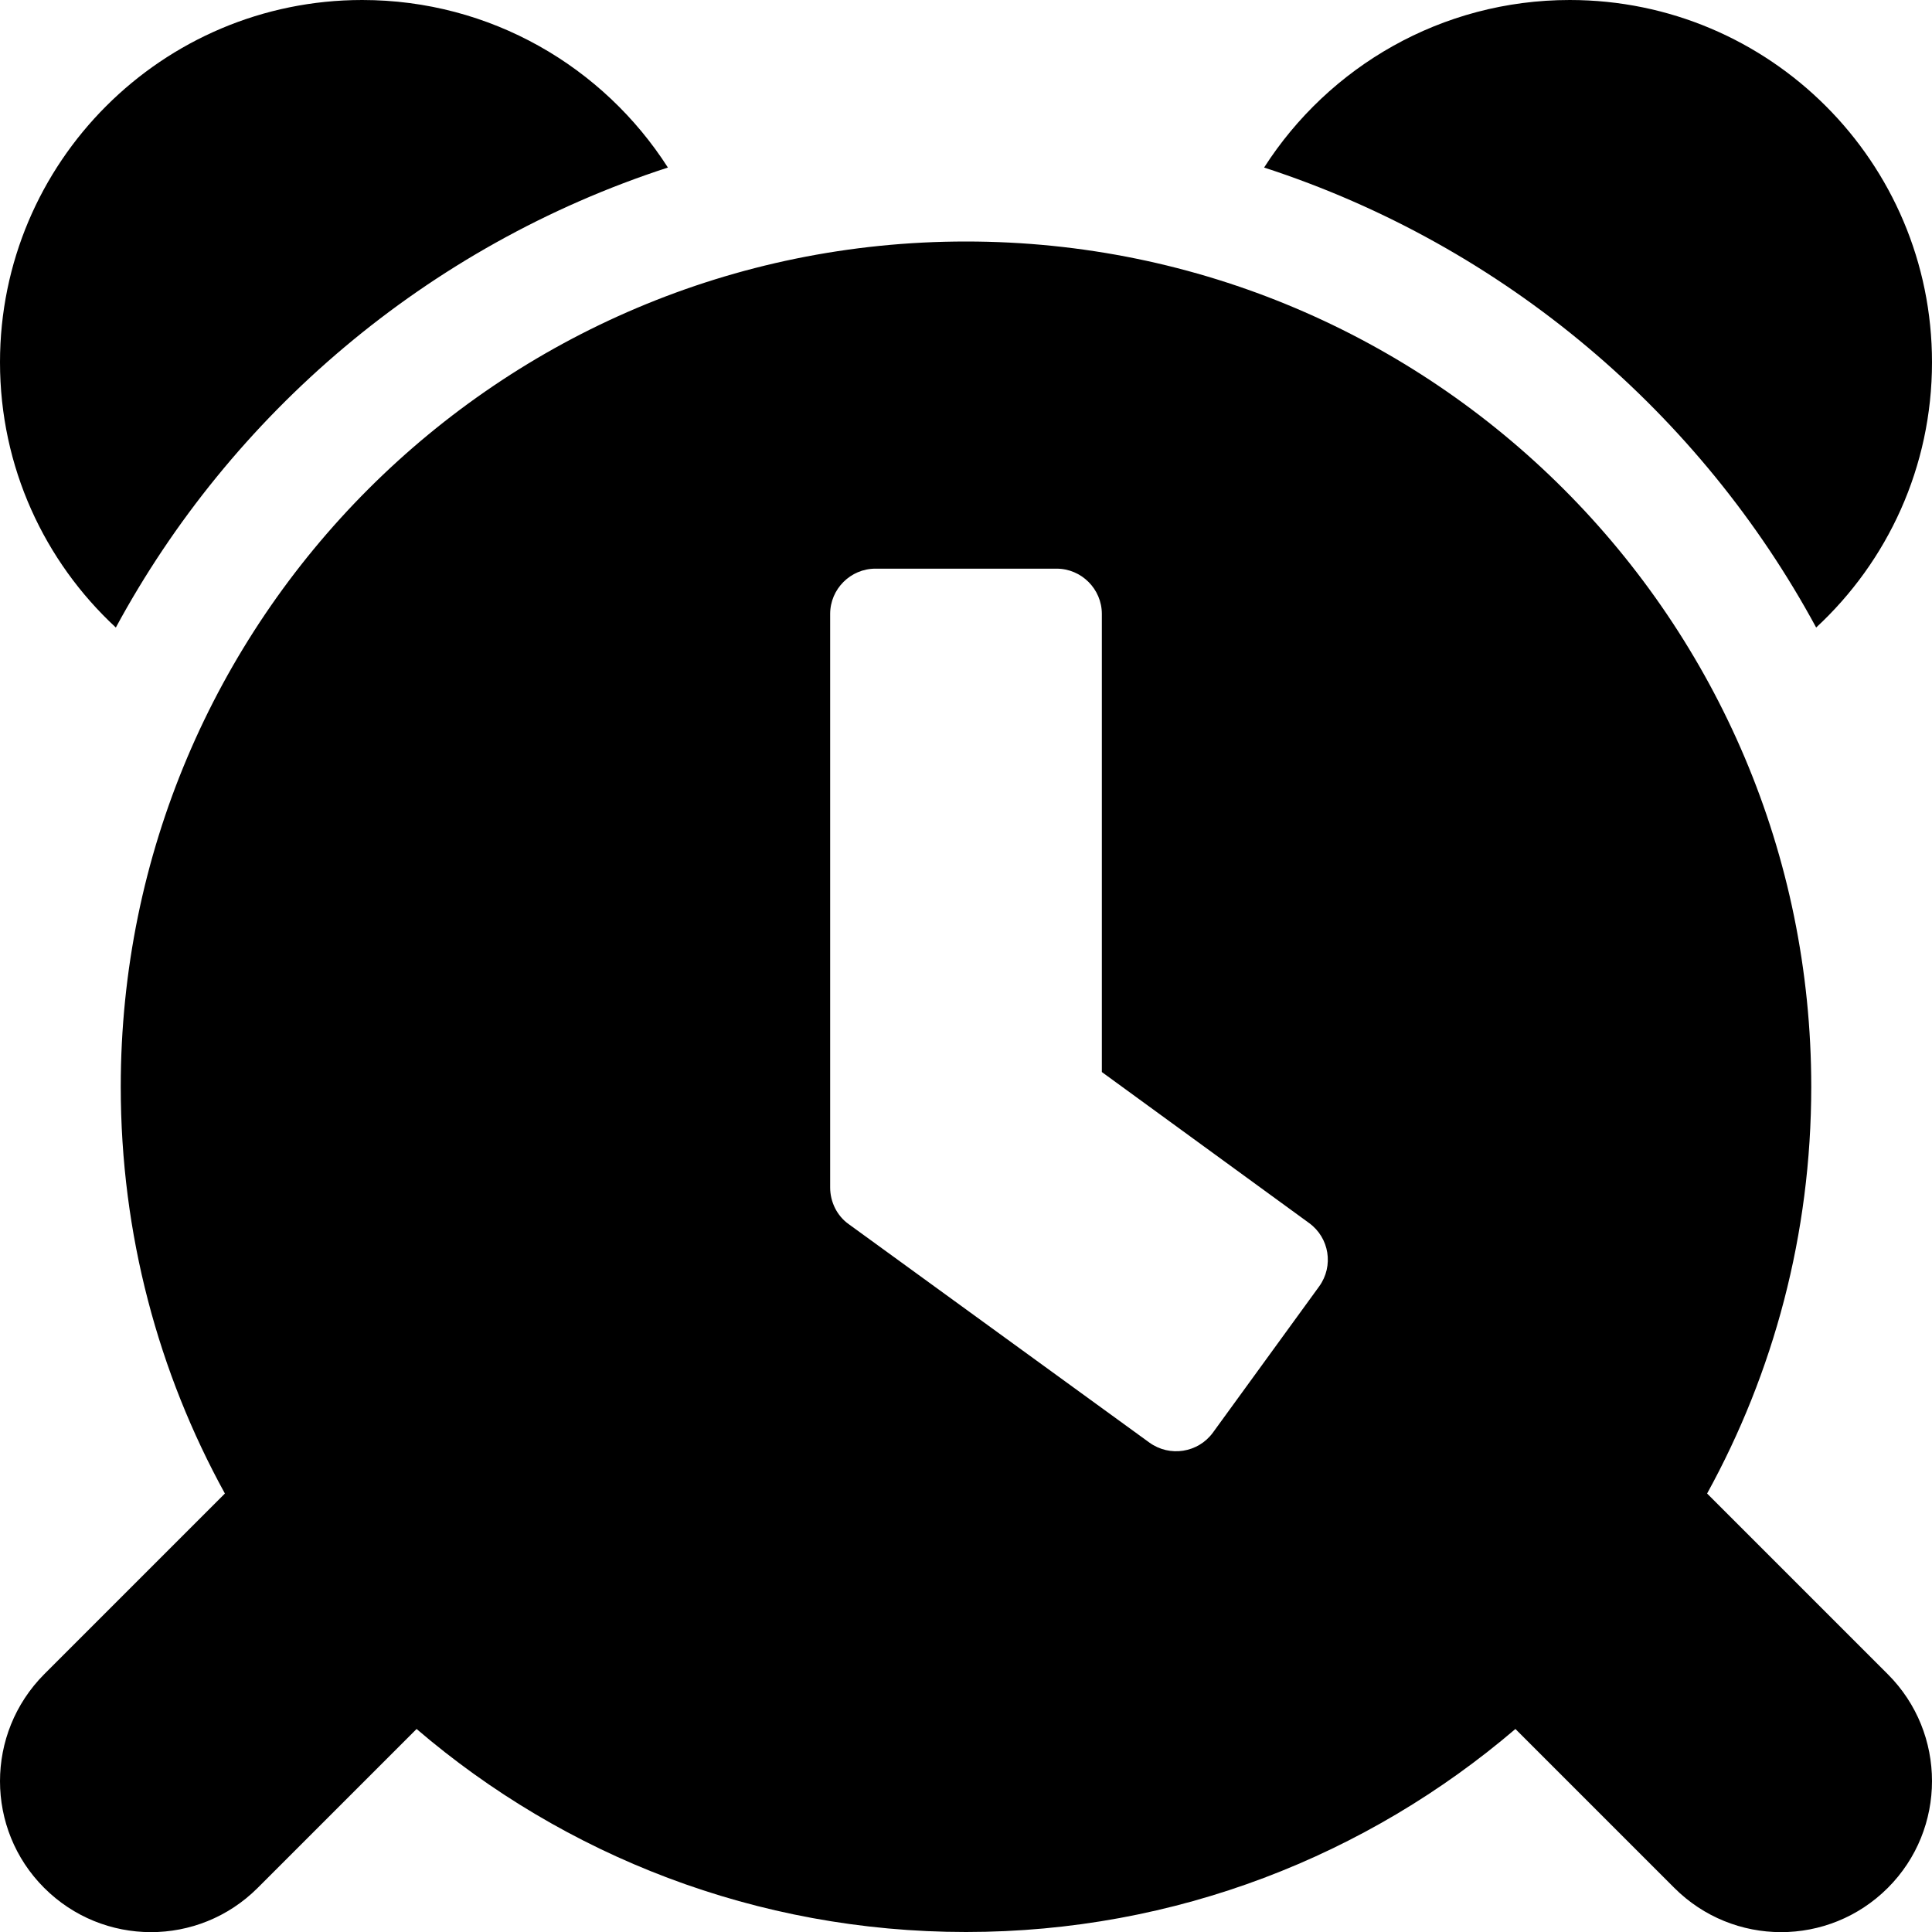
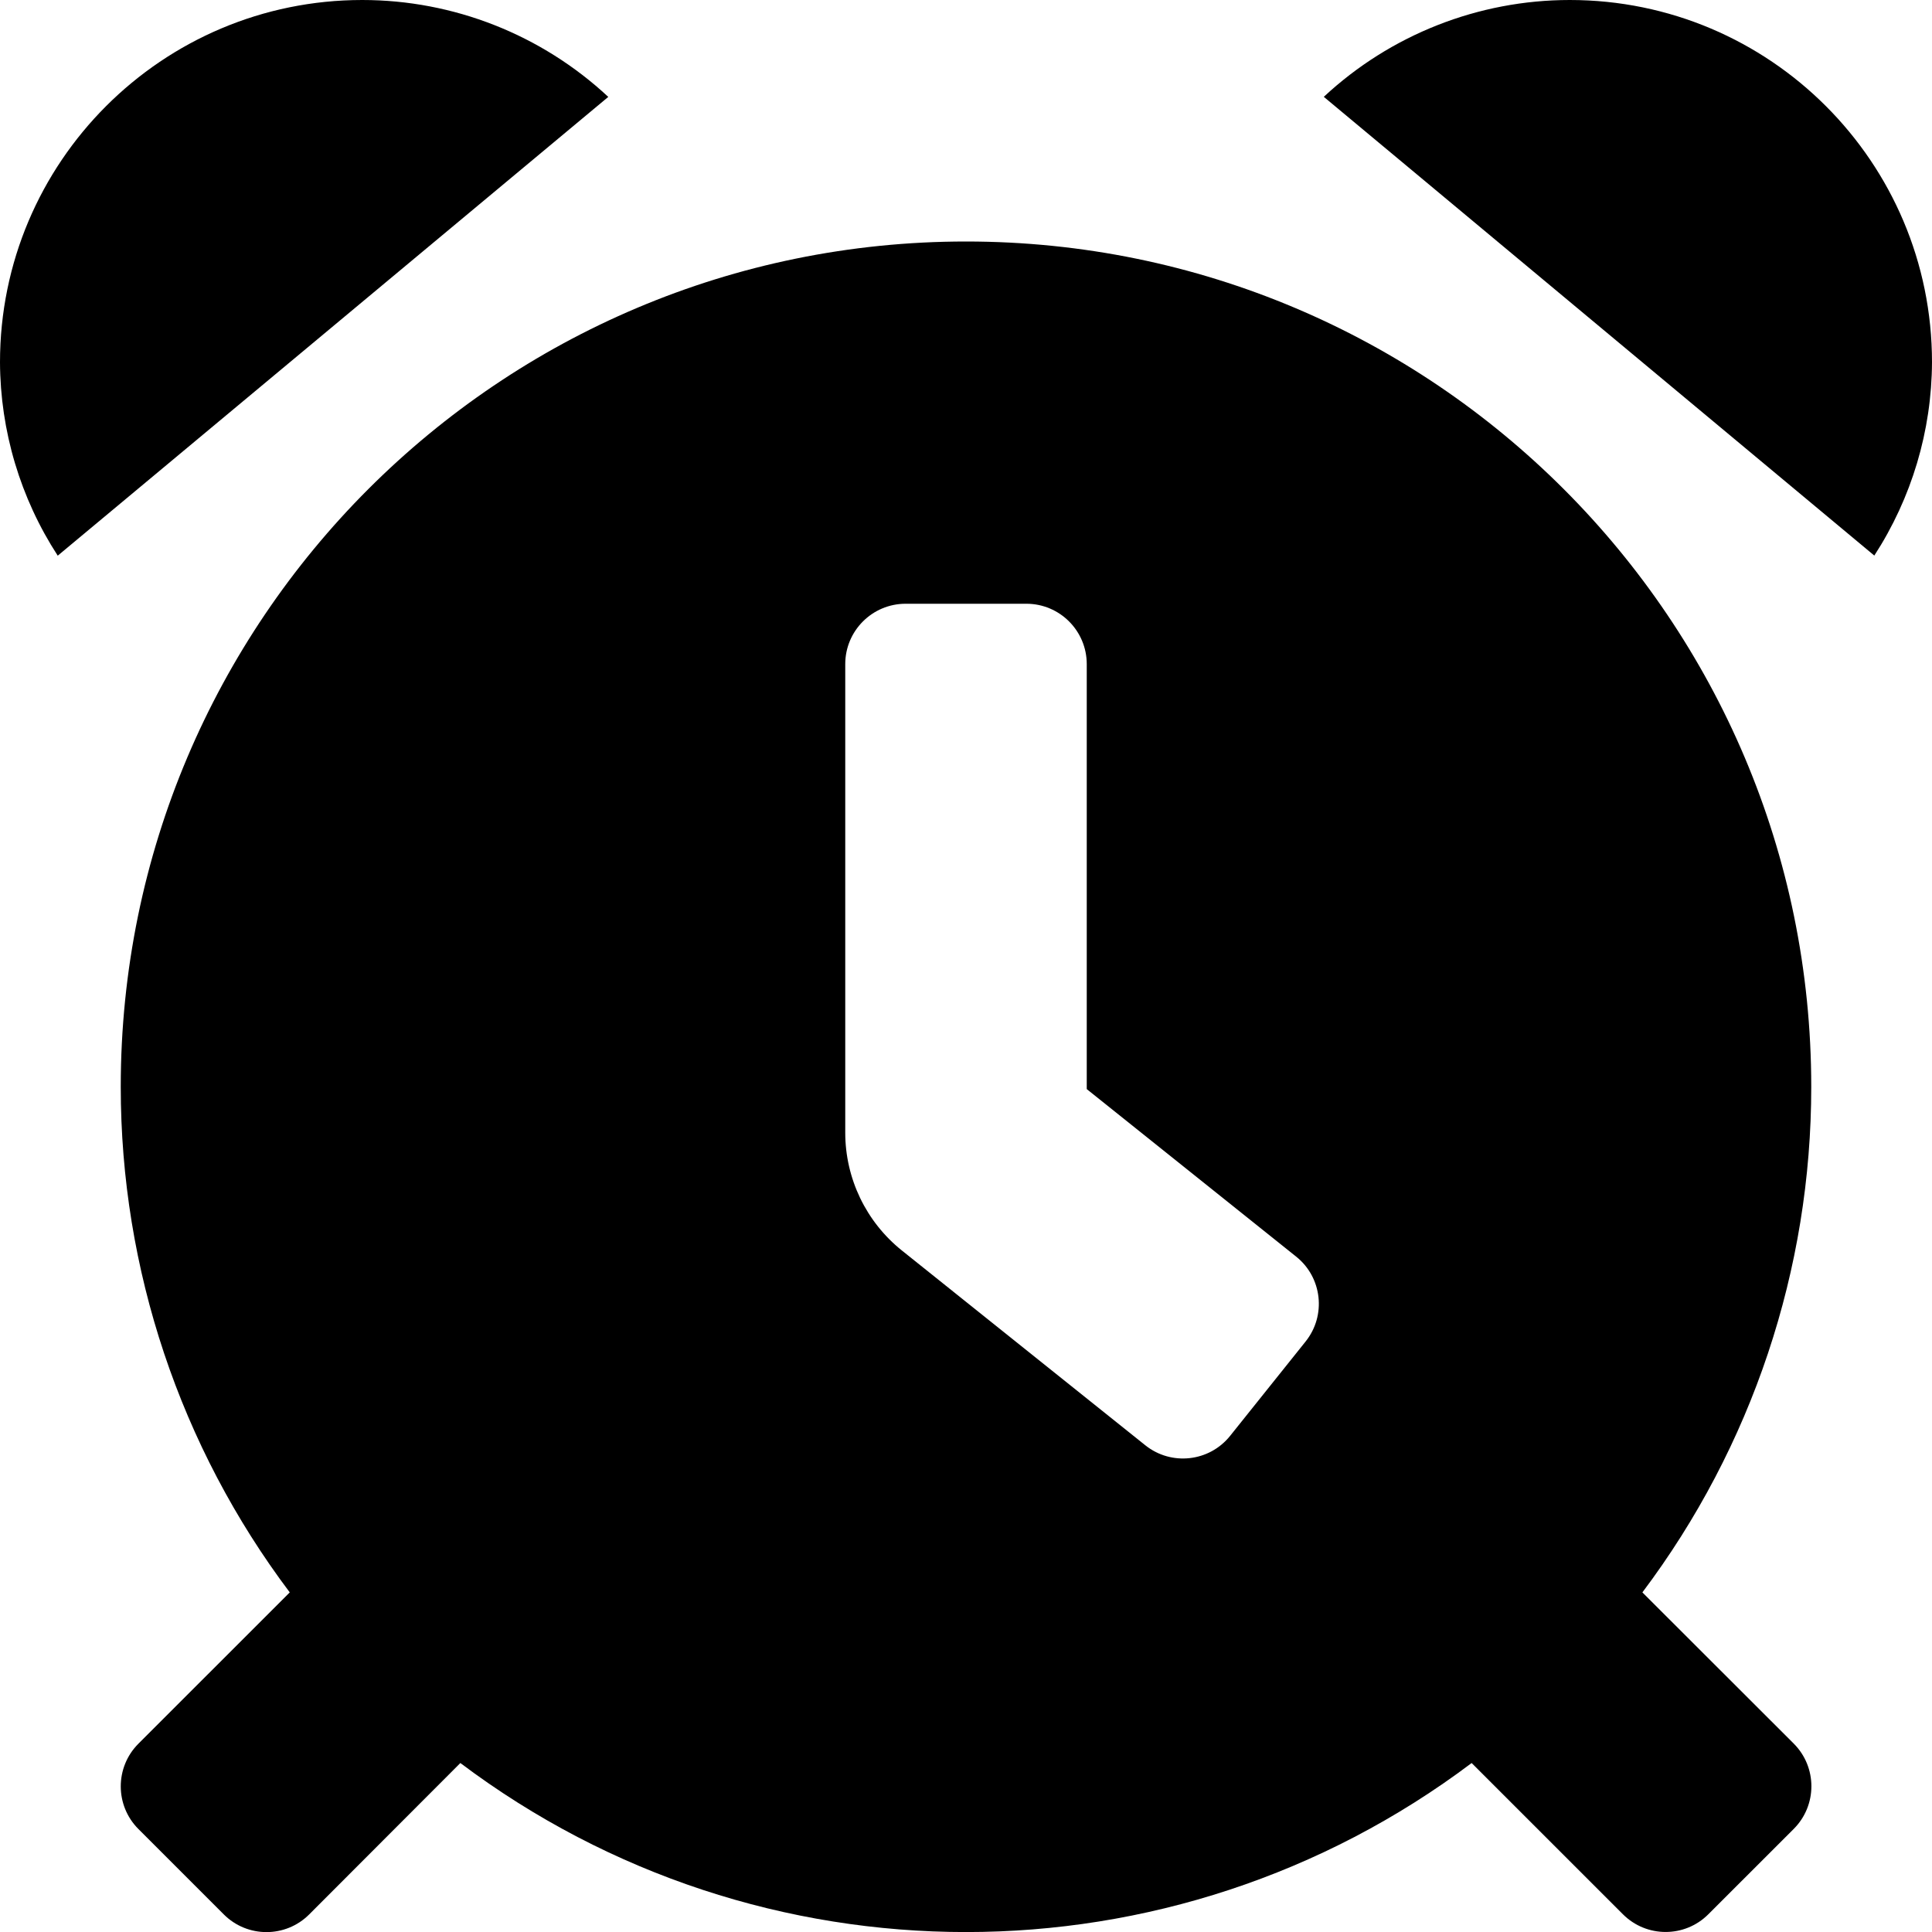
<svg xmlns="http://www.w3.org/2000/svg" viewBox="0 0 512 512">
-   <path d="M512 96c0 27.8-11.8 52.8-30.7 70.3C450.8 109.9 399 65.2 335 44.4 352.1 17.7 382 0 416 0c53 0 96 43 96 96zM177 44.4C159.9 17.7 130 0 96 0 43 0 0 43 0 96c0 27.8 11.8 52.8 30.7 70.3C61.2 109.9 113 65.2 177 44.4zm323.3 455.9c-15.7 15.7-41 15.6-56.6 0l-42.1-42.1c-39.2 33.5-90 53.8-145.6 53.8s-106.5-20.3-145.6-53.8l-42.1 42.1c-15.7 15.7-41 15.6-56.6 0-15.6-15.6-15.6-40.9 0-56.6l47.9-47.9C42 363.8 32 327.1 32 288 32 164.3 132.3 64 256 64s224 100.3 224 224c0 39.1-10 75.8-27.6 107.8l47.9 47.9c15.6 15.6 15.6 41 0 56.6zM346.9 324.1l-54.9-40V162.7c0-6.6-5.4-12-12-12h-48c-6.6 0-12 5.4-12 12v152c0 3.8 1.8 7.5 4.9 9.7l79.7 57.9c5.4 3.9 12.9 2.7 16.8-2.6l28.2-38.8c3.9-5.4 2.7-12.9-2.7-16.8z" />
+   <path d="M96 0A96 96 0 0 0 0 96a94.81 94.81 0 0 0 15.3 51.26L161.2 25.68A95.63 95.63 0 0 0 96 0zm320 0a95.66 95.66 0 0 0-65.18 25.66l145.89 121.57A94.85 94.85 0 0 0 512 96a96 96 0 0 0-96-96zM256 64C132.3 64 32 164.29 32 288a222.7 222.7 0 0 0 44.79 134l-40.1 40.09a16 16 0 0 0 0 22.63l22.62 22.62a16 16 0 0 0 22.63 0L122 467.22a222.82 222.82 0 0 0 268 0l40.1 40.09a16 16 0 0 0 22.62 0l22.63-22.62a16 16 0 0 0 0-22.63L435.25 422A222.69 222.69 0 0 0 480 288c0-123.71-100.26-224-224-224zm90 291.51l-20 25a16 16 0 0 1-22.49 2.5L239 331.39a40 40 0 0 1-15-31.23V176a16 16 0 0 1 16-16h32a16 16 0 0 1 16 16v112.62l55.5 44.4a16 16 0 0 1 2.5 22.49z" />
</svg>
